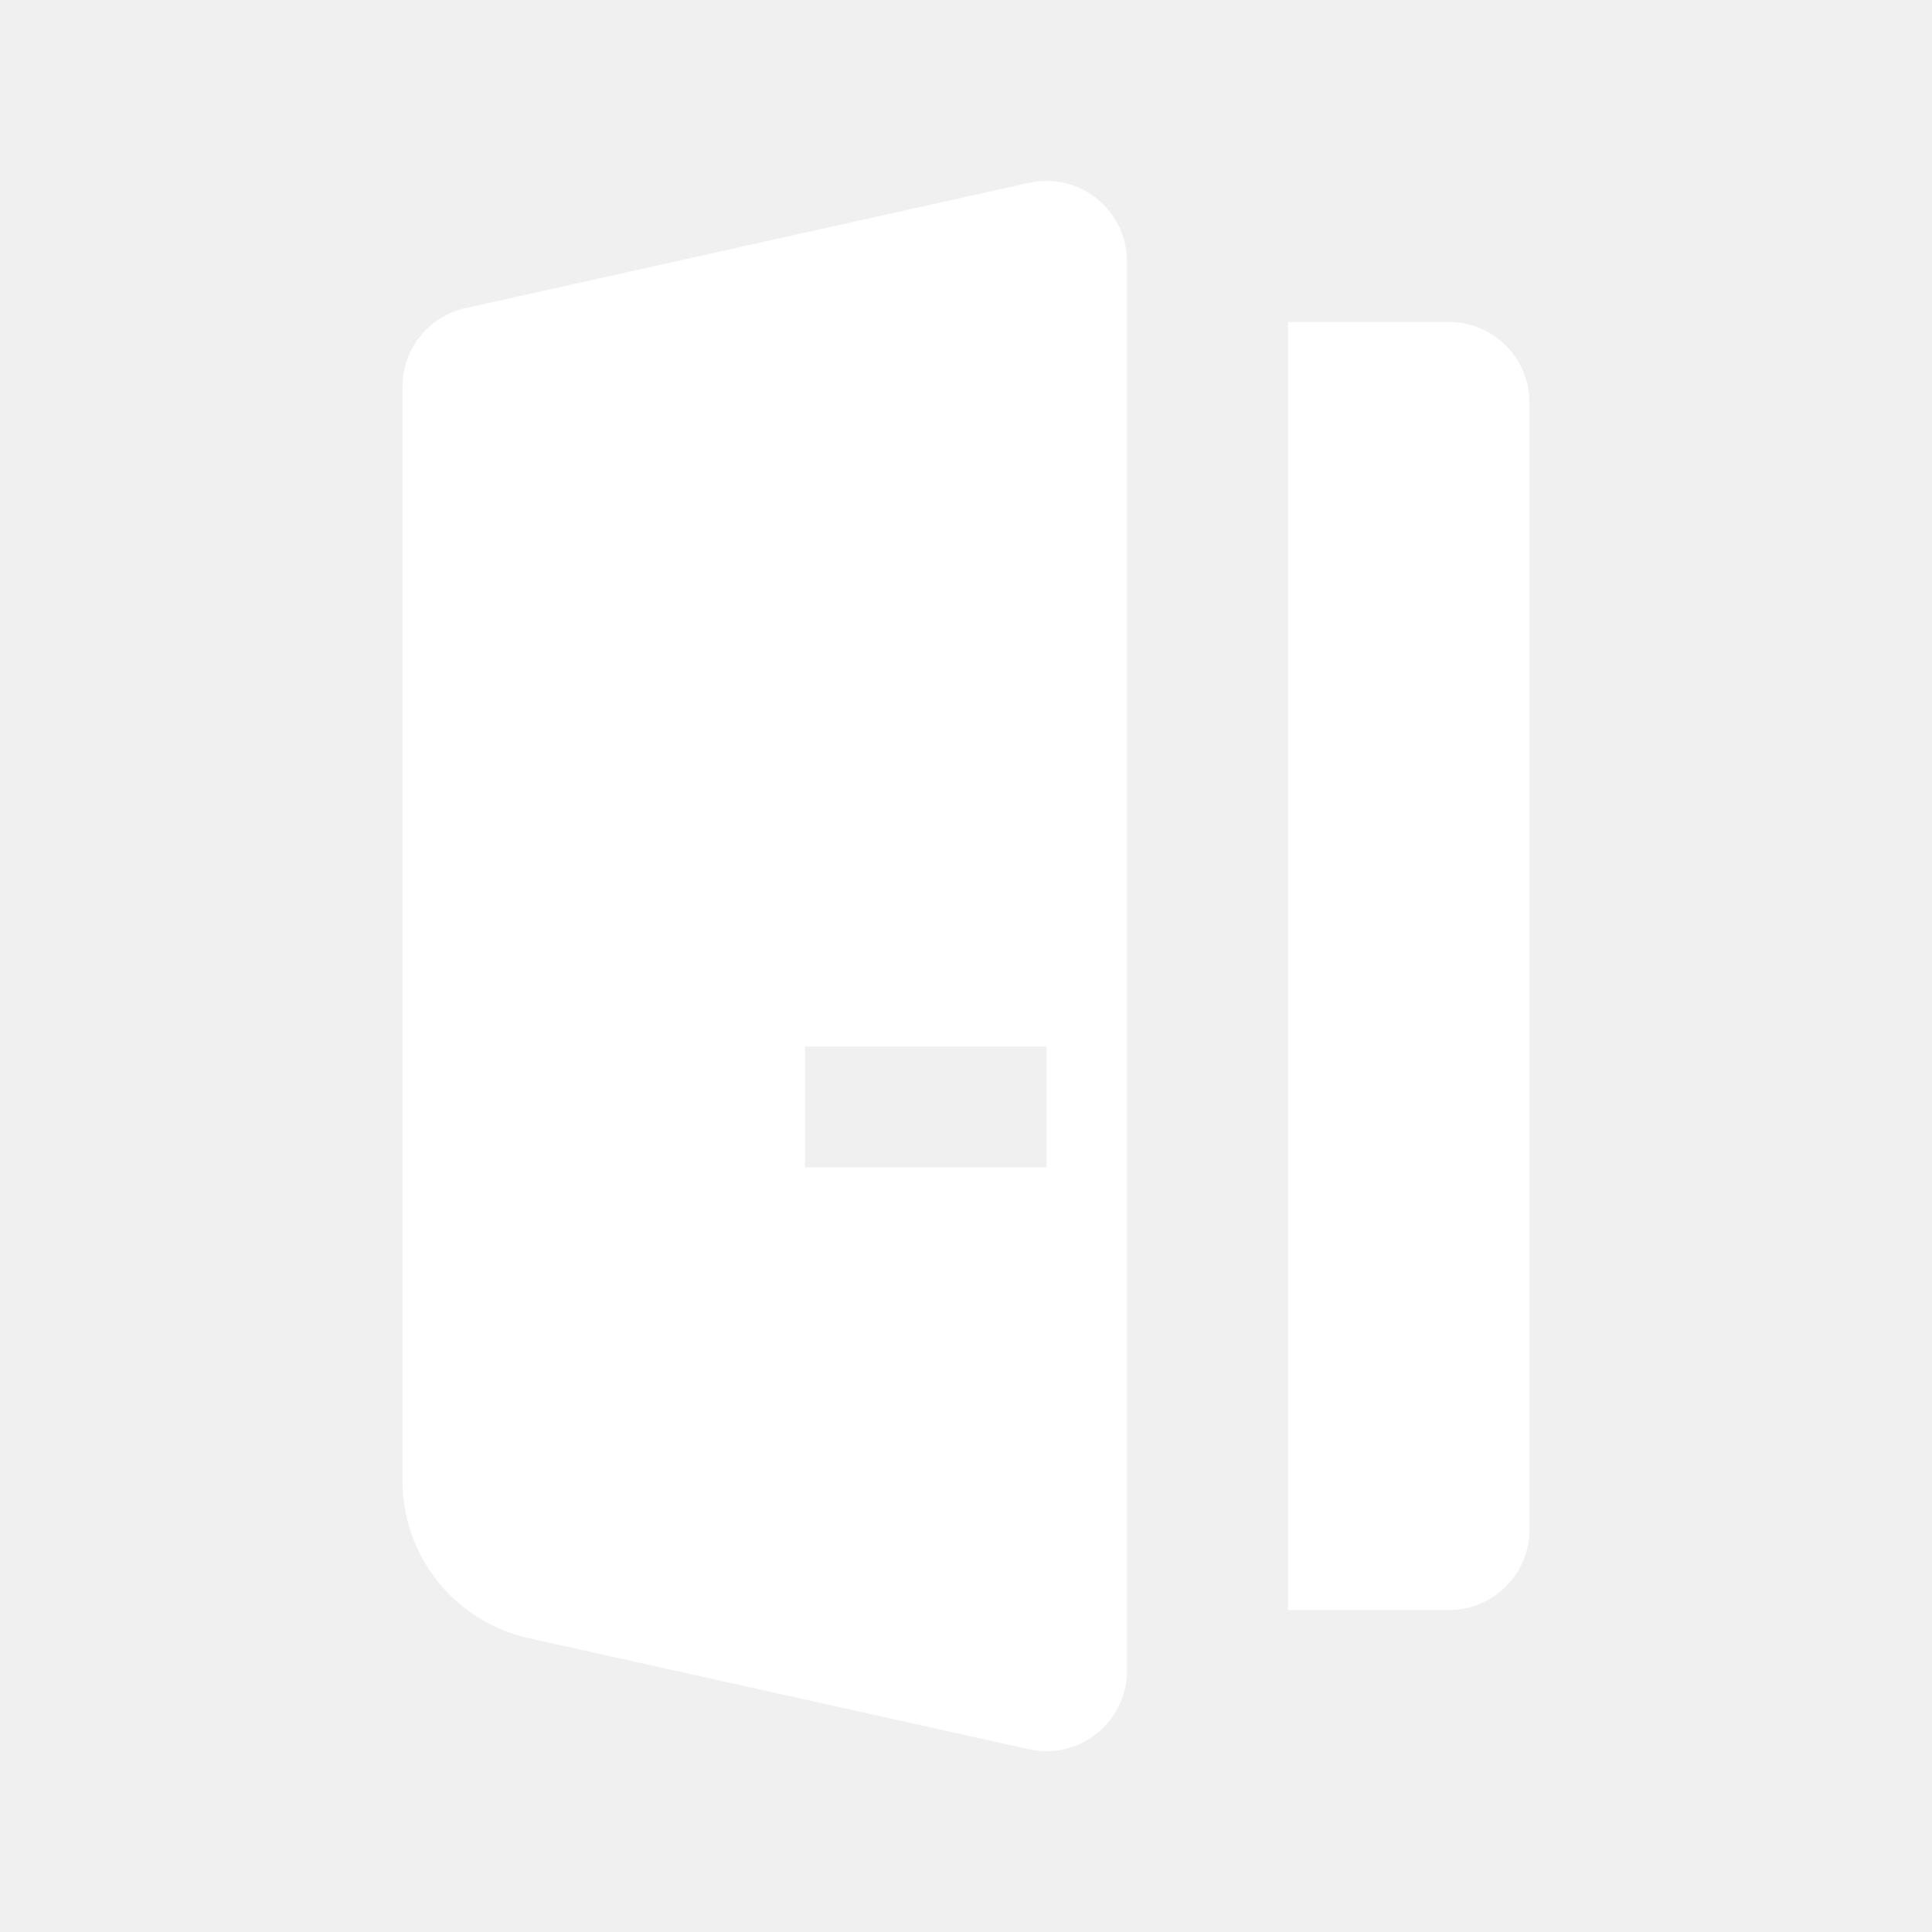
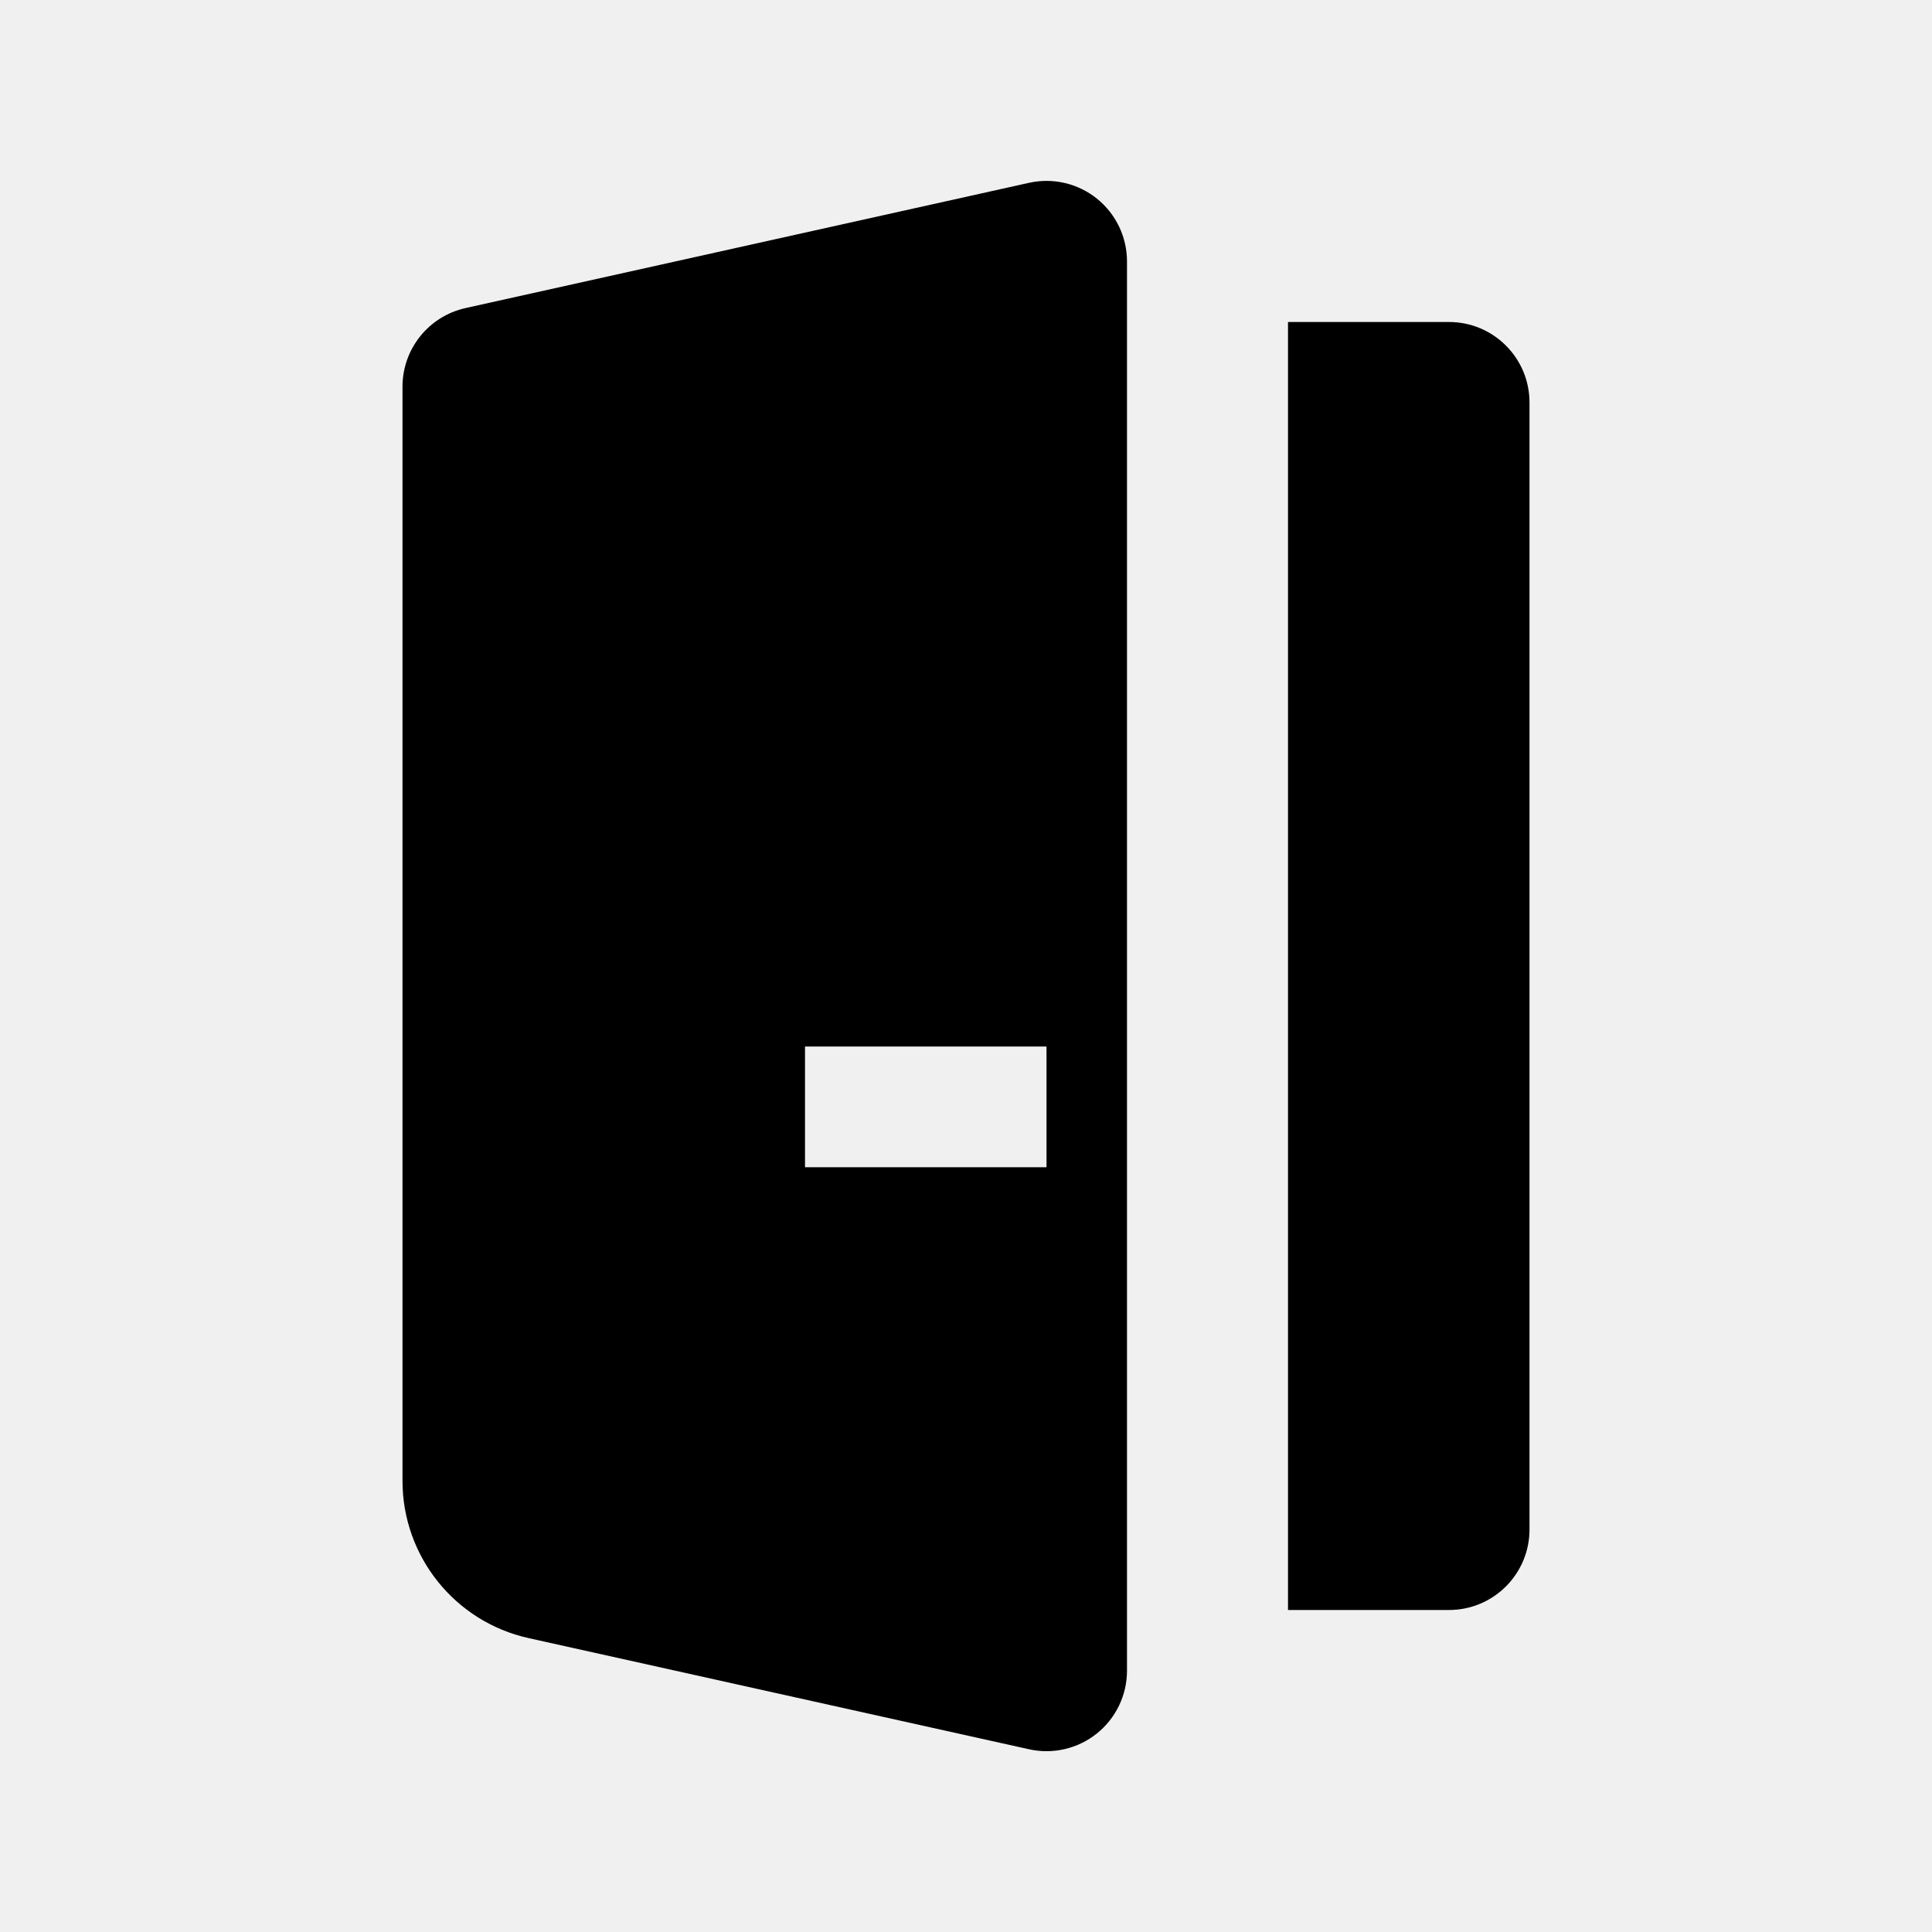
<svg xmlns="http://www.w3.org/2000/svg" width="24" height="24" viewBox="0 0 24 24" fill="none">
-   <path fill-rule="evenodd" clip-rule="evenodd" d="M5.783 3.827A1 1 0 005 4.803v13.593a2 2 0 001.566 1.953l6.217 1.381A1 1 0 0014 20.754V3.247a1 1 0 00-1.217-.976l-7 1.556zM13 13h-3v1.5h3V13z" fill="#fff" />
-   <path d="M16 4h2a1 1 0 011 1v14a1 1 0 01-1 1h-2V4z" fill="#fff" />
+   <path fill-rule="evenodd" clip-rule="evenodd" d="M5.783 3.827A1 1 0 005 4.803v13.593a2 2 0 001.566 1.953l6.217 1.381A1 1 0 0014 20.754V3.247a1 1 0 00-1.217-.976l-7 1.556zM13 13h-3v1.5h3V13z" fill="currentColor" />
+   <path d="M16 4h2a1 1 0 011 1v14a1 1 0 01-1 1h-2V4z" fill="currentColor" />
</svg>
